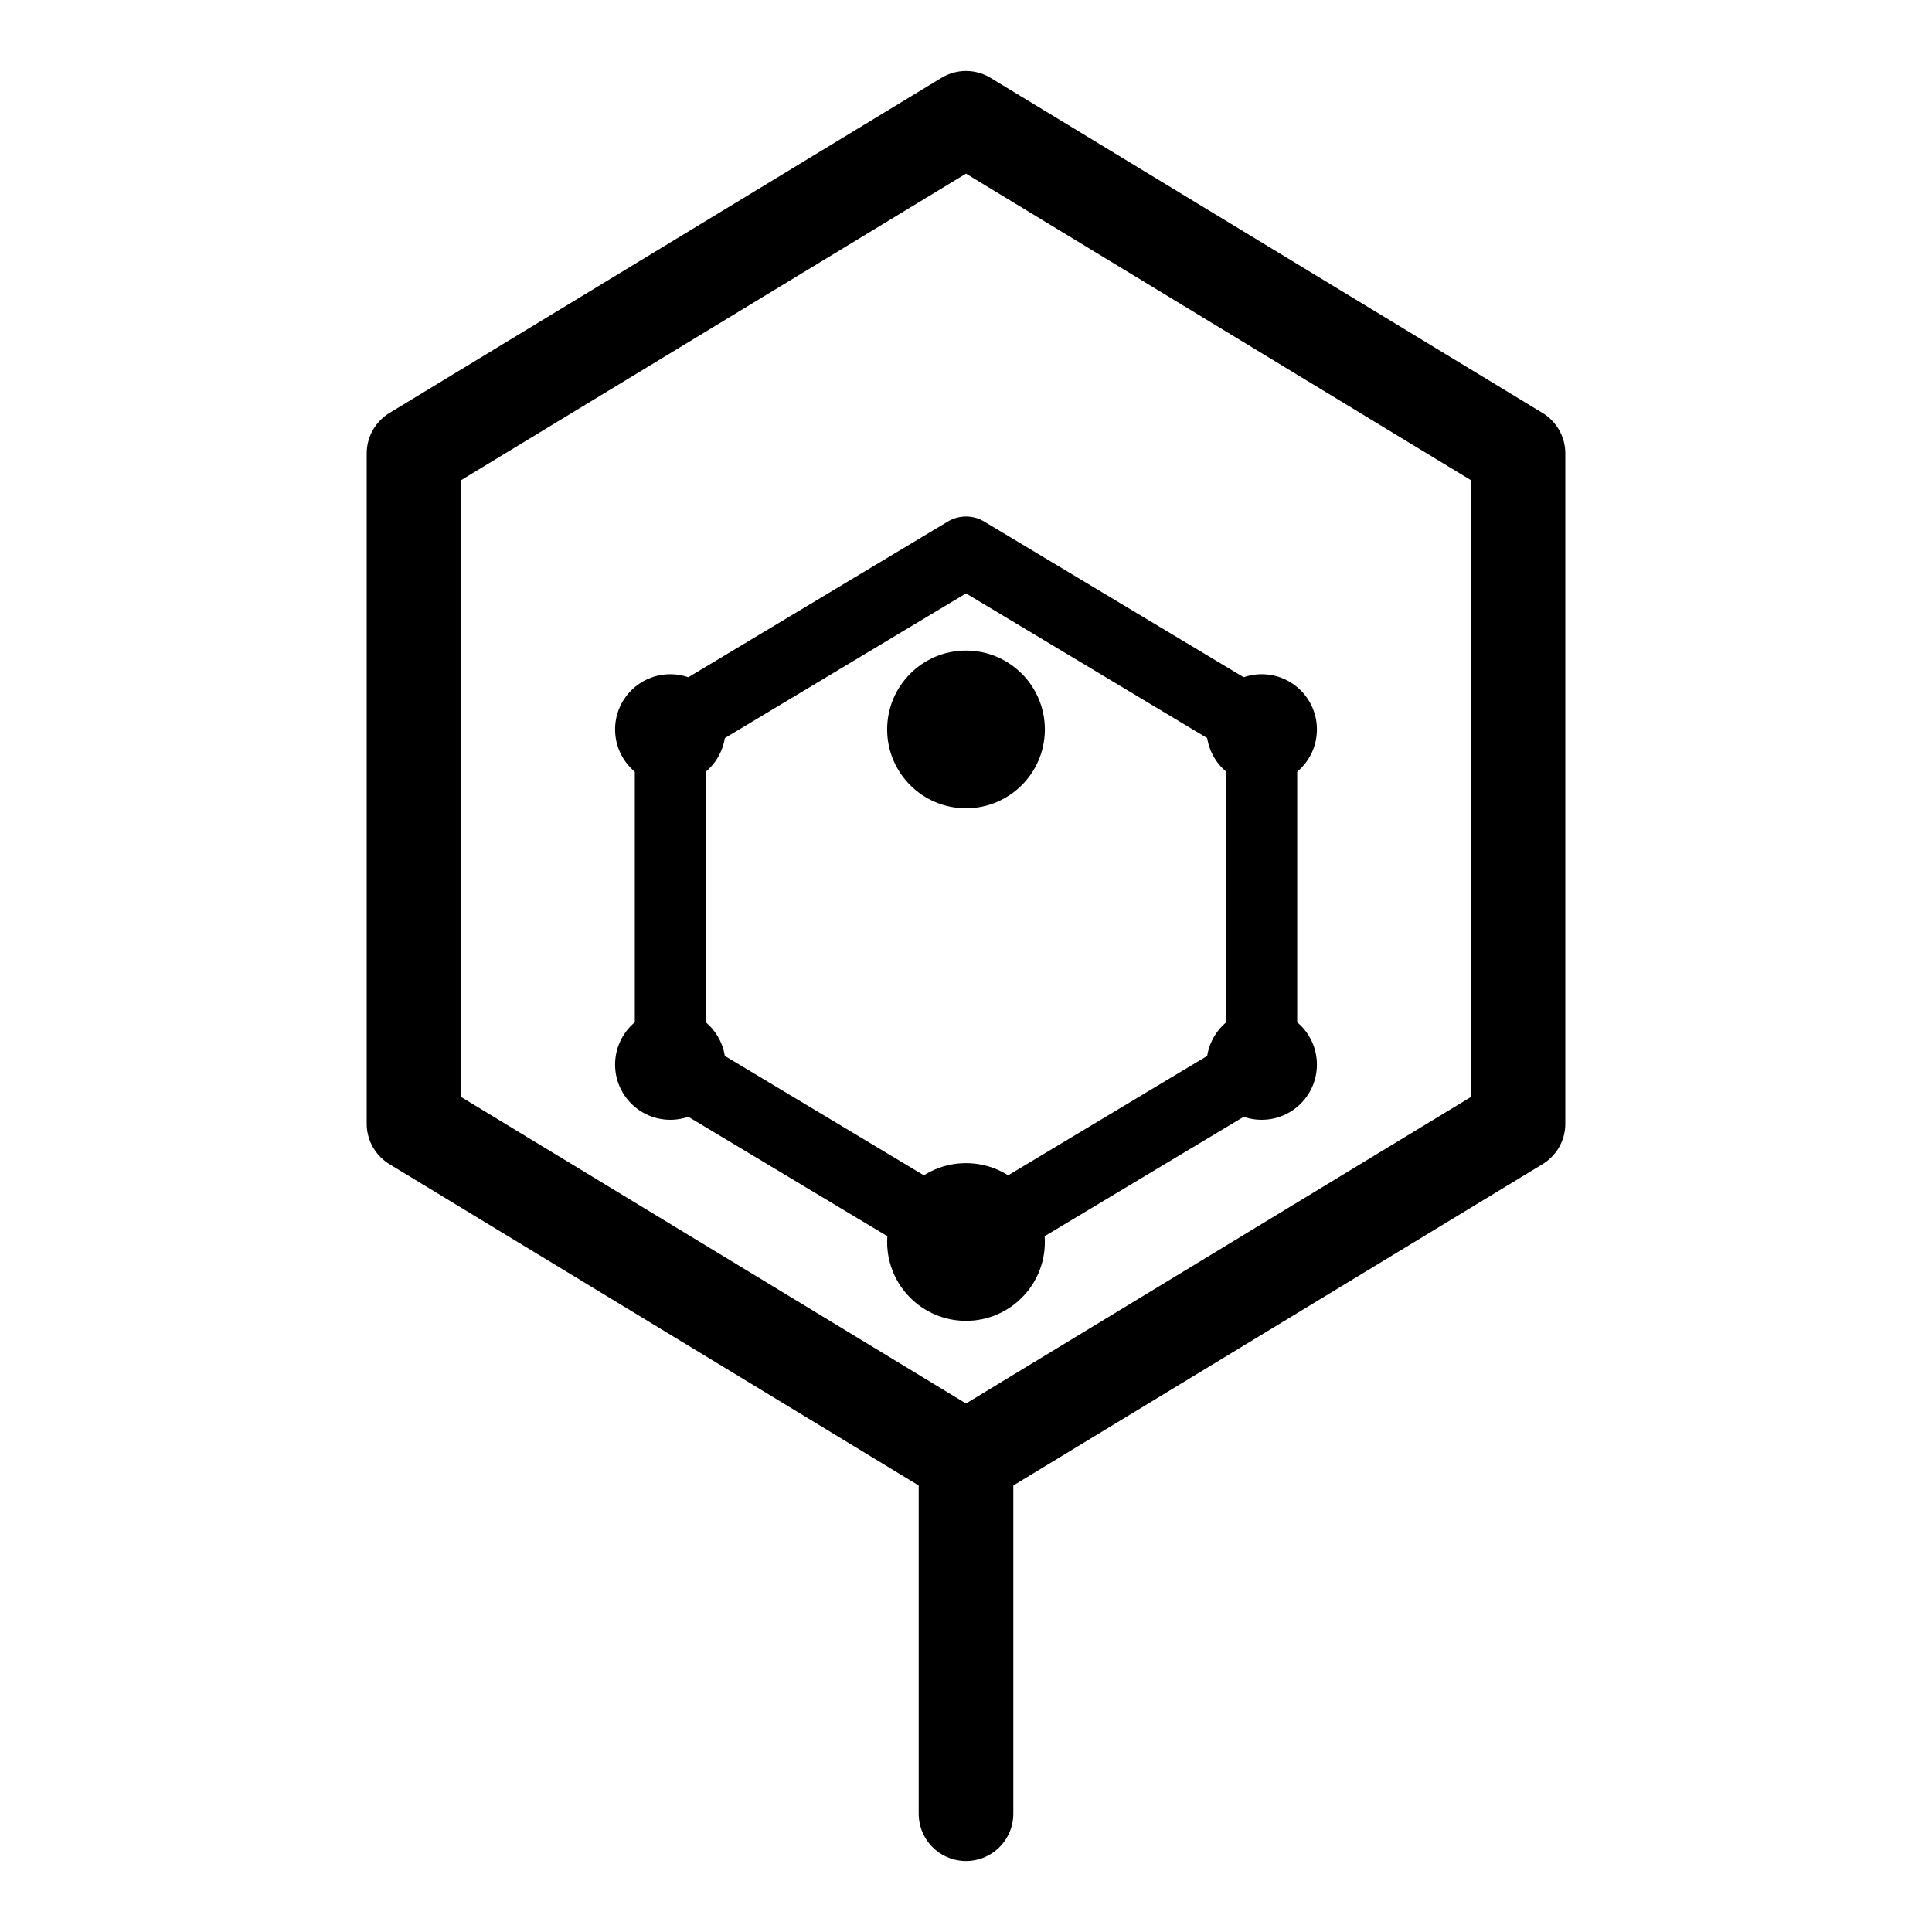
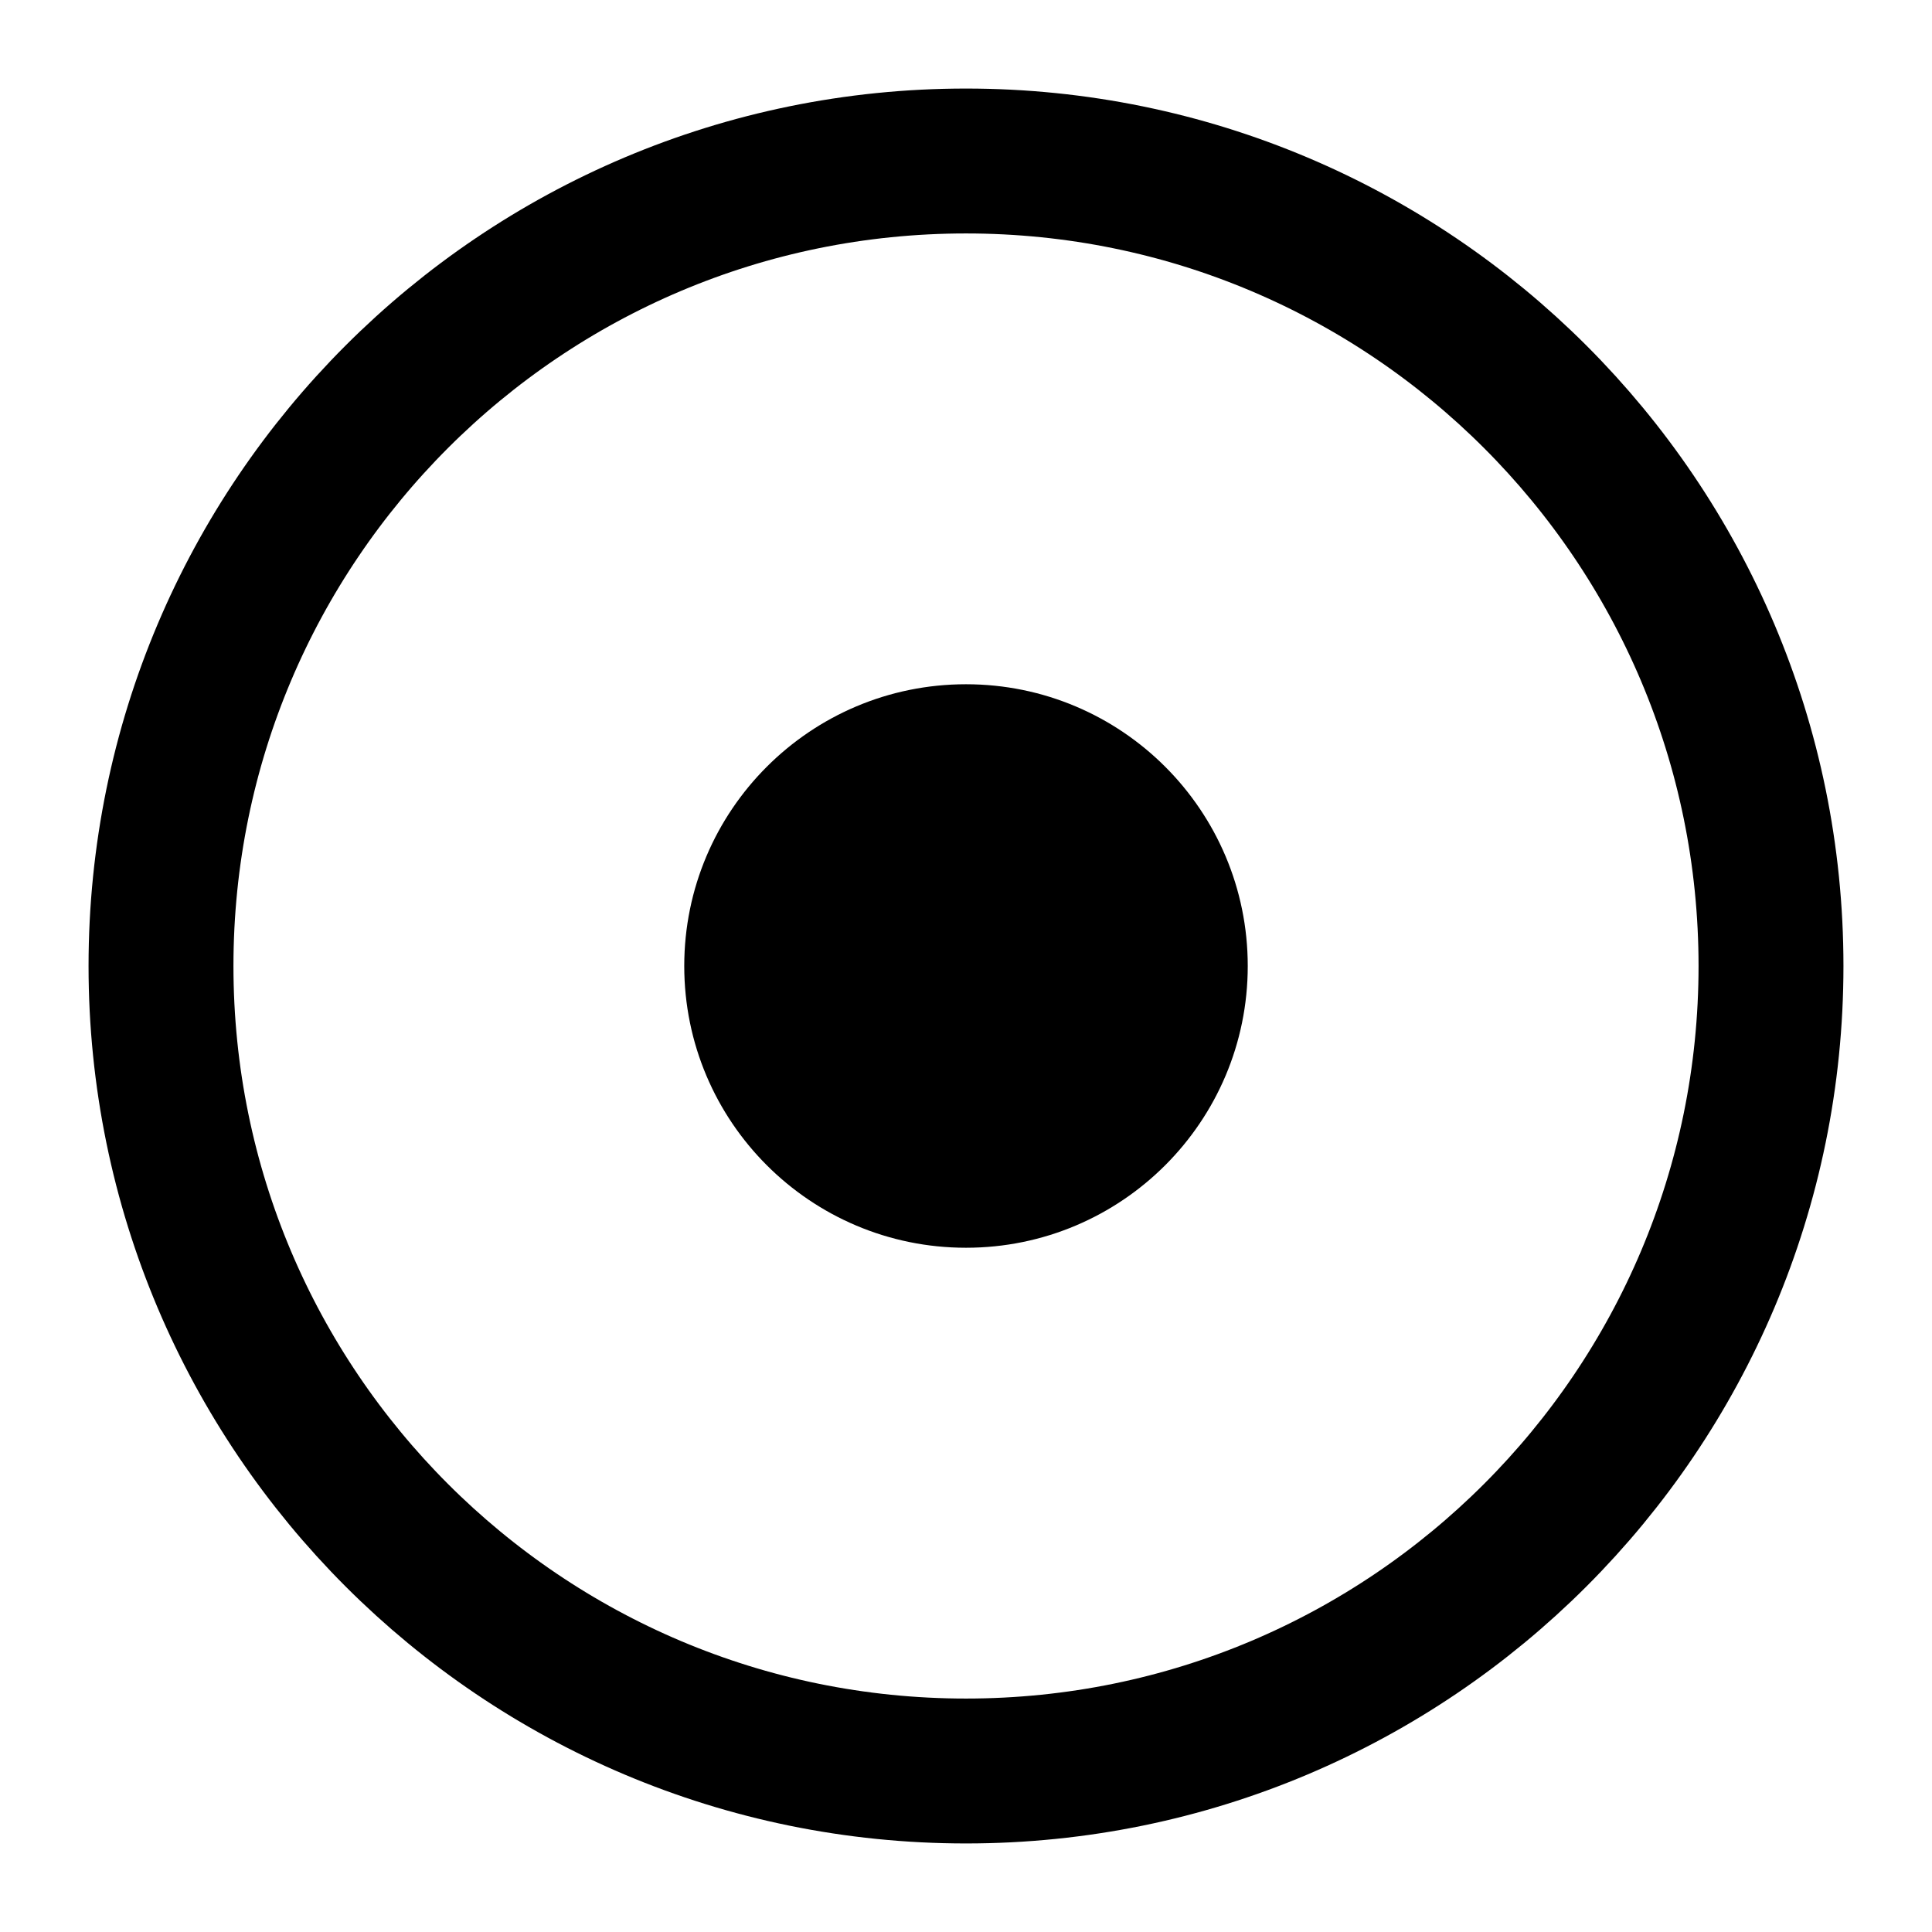
- <svg xmlns="http://www.w3.org/2000/svg" width="1em" height="1em" viewBox="0 0 33 49" fill="none">
-   <path d="M16.5 3 L30.5 11.5 L30.5 28.5 L16.5 37 L2.5 28.5 L2.5 11.5 Z" stroke="currentcolor" stroke-width="2.4" stroke-linejoin="round" />
-   <path d="M16.5 14 L24 18.5 L24 27 L16.5 31.5 L9 27 L9 18.5 Z" stroke="currentcolor" stroke-width="1.8" stroke-linejoin="round" />
-   <circle cx="16.5" cy="18.5" r="2" fill="currentcolor" />
-   <circle cx="24" cy="18.5" r="1.4" fill="currentcolor" />
-   <circle cx="24" cy="27" r="1.4" fill="currentcolor" />
-   <circle cx="16.5" cy="31.5" r="2" fill="currentcolor" />
-   <circle cx="9" cy="27" r="1.4" fill="currentcolor" />
-   <circle cx="9" cy="18.5" r="1.4" fill="currentcolor" />
-   <path d="M16.5 37 L16.5 46" stroke="currentcolor" stroke-width="2.4" stroke-linecap="round" />
+ <svg xmlns="http://www.w3.org/2000/svg" width="1em" height="1em" viewBox="0 0 24 24" fill="none">
+   <circle cx="12" cy="12" r="10" stroke="currentcolor" stroke-width="1.8" />
+   <circle cx="12" cy="12" r="3.5" fill="currentcolor" />
</svg>
